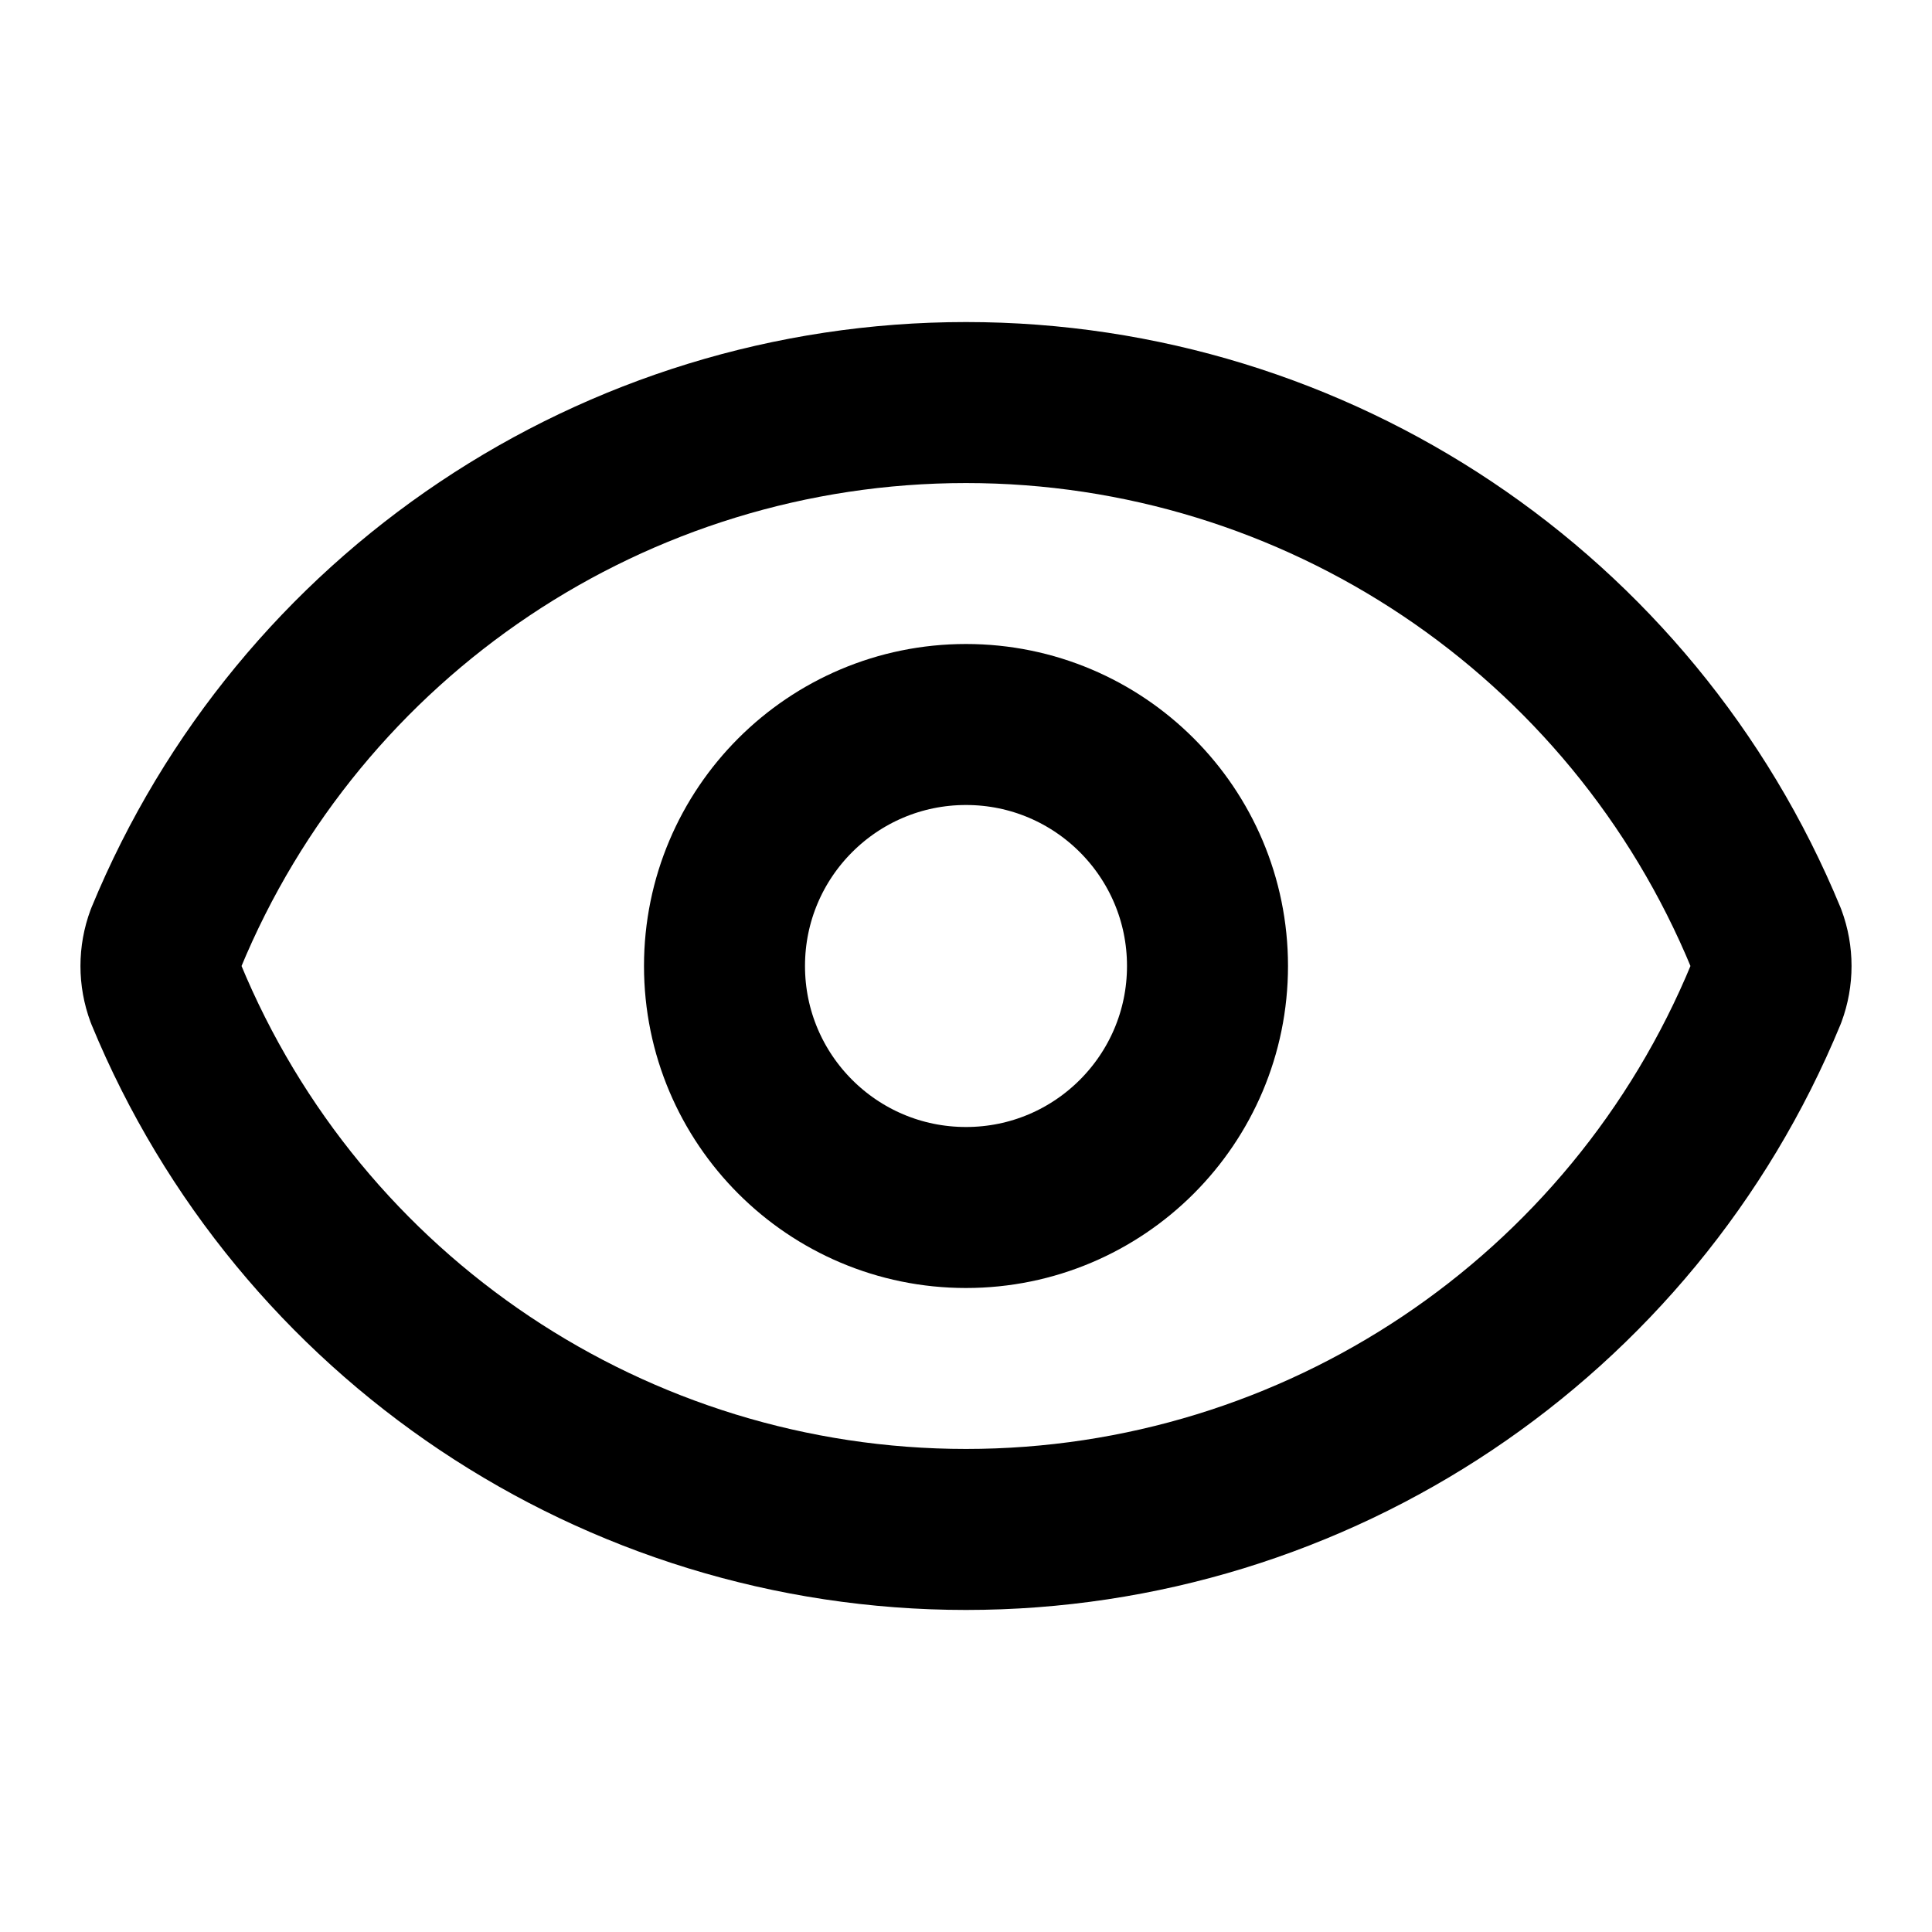
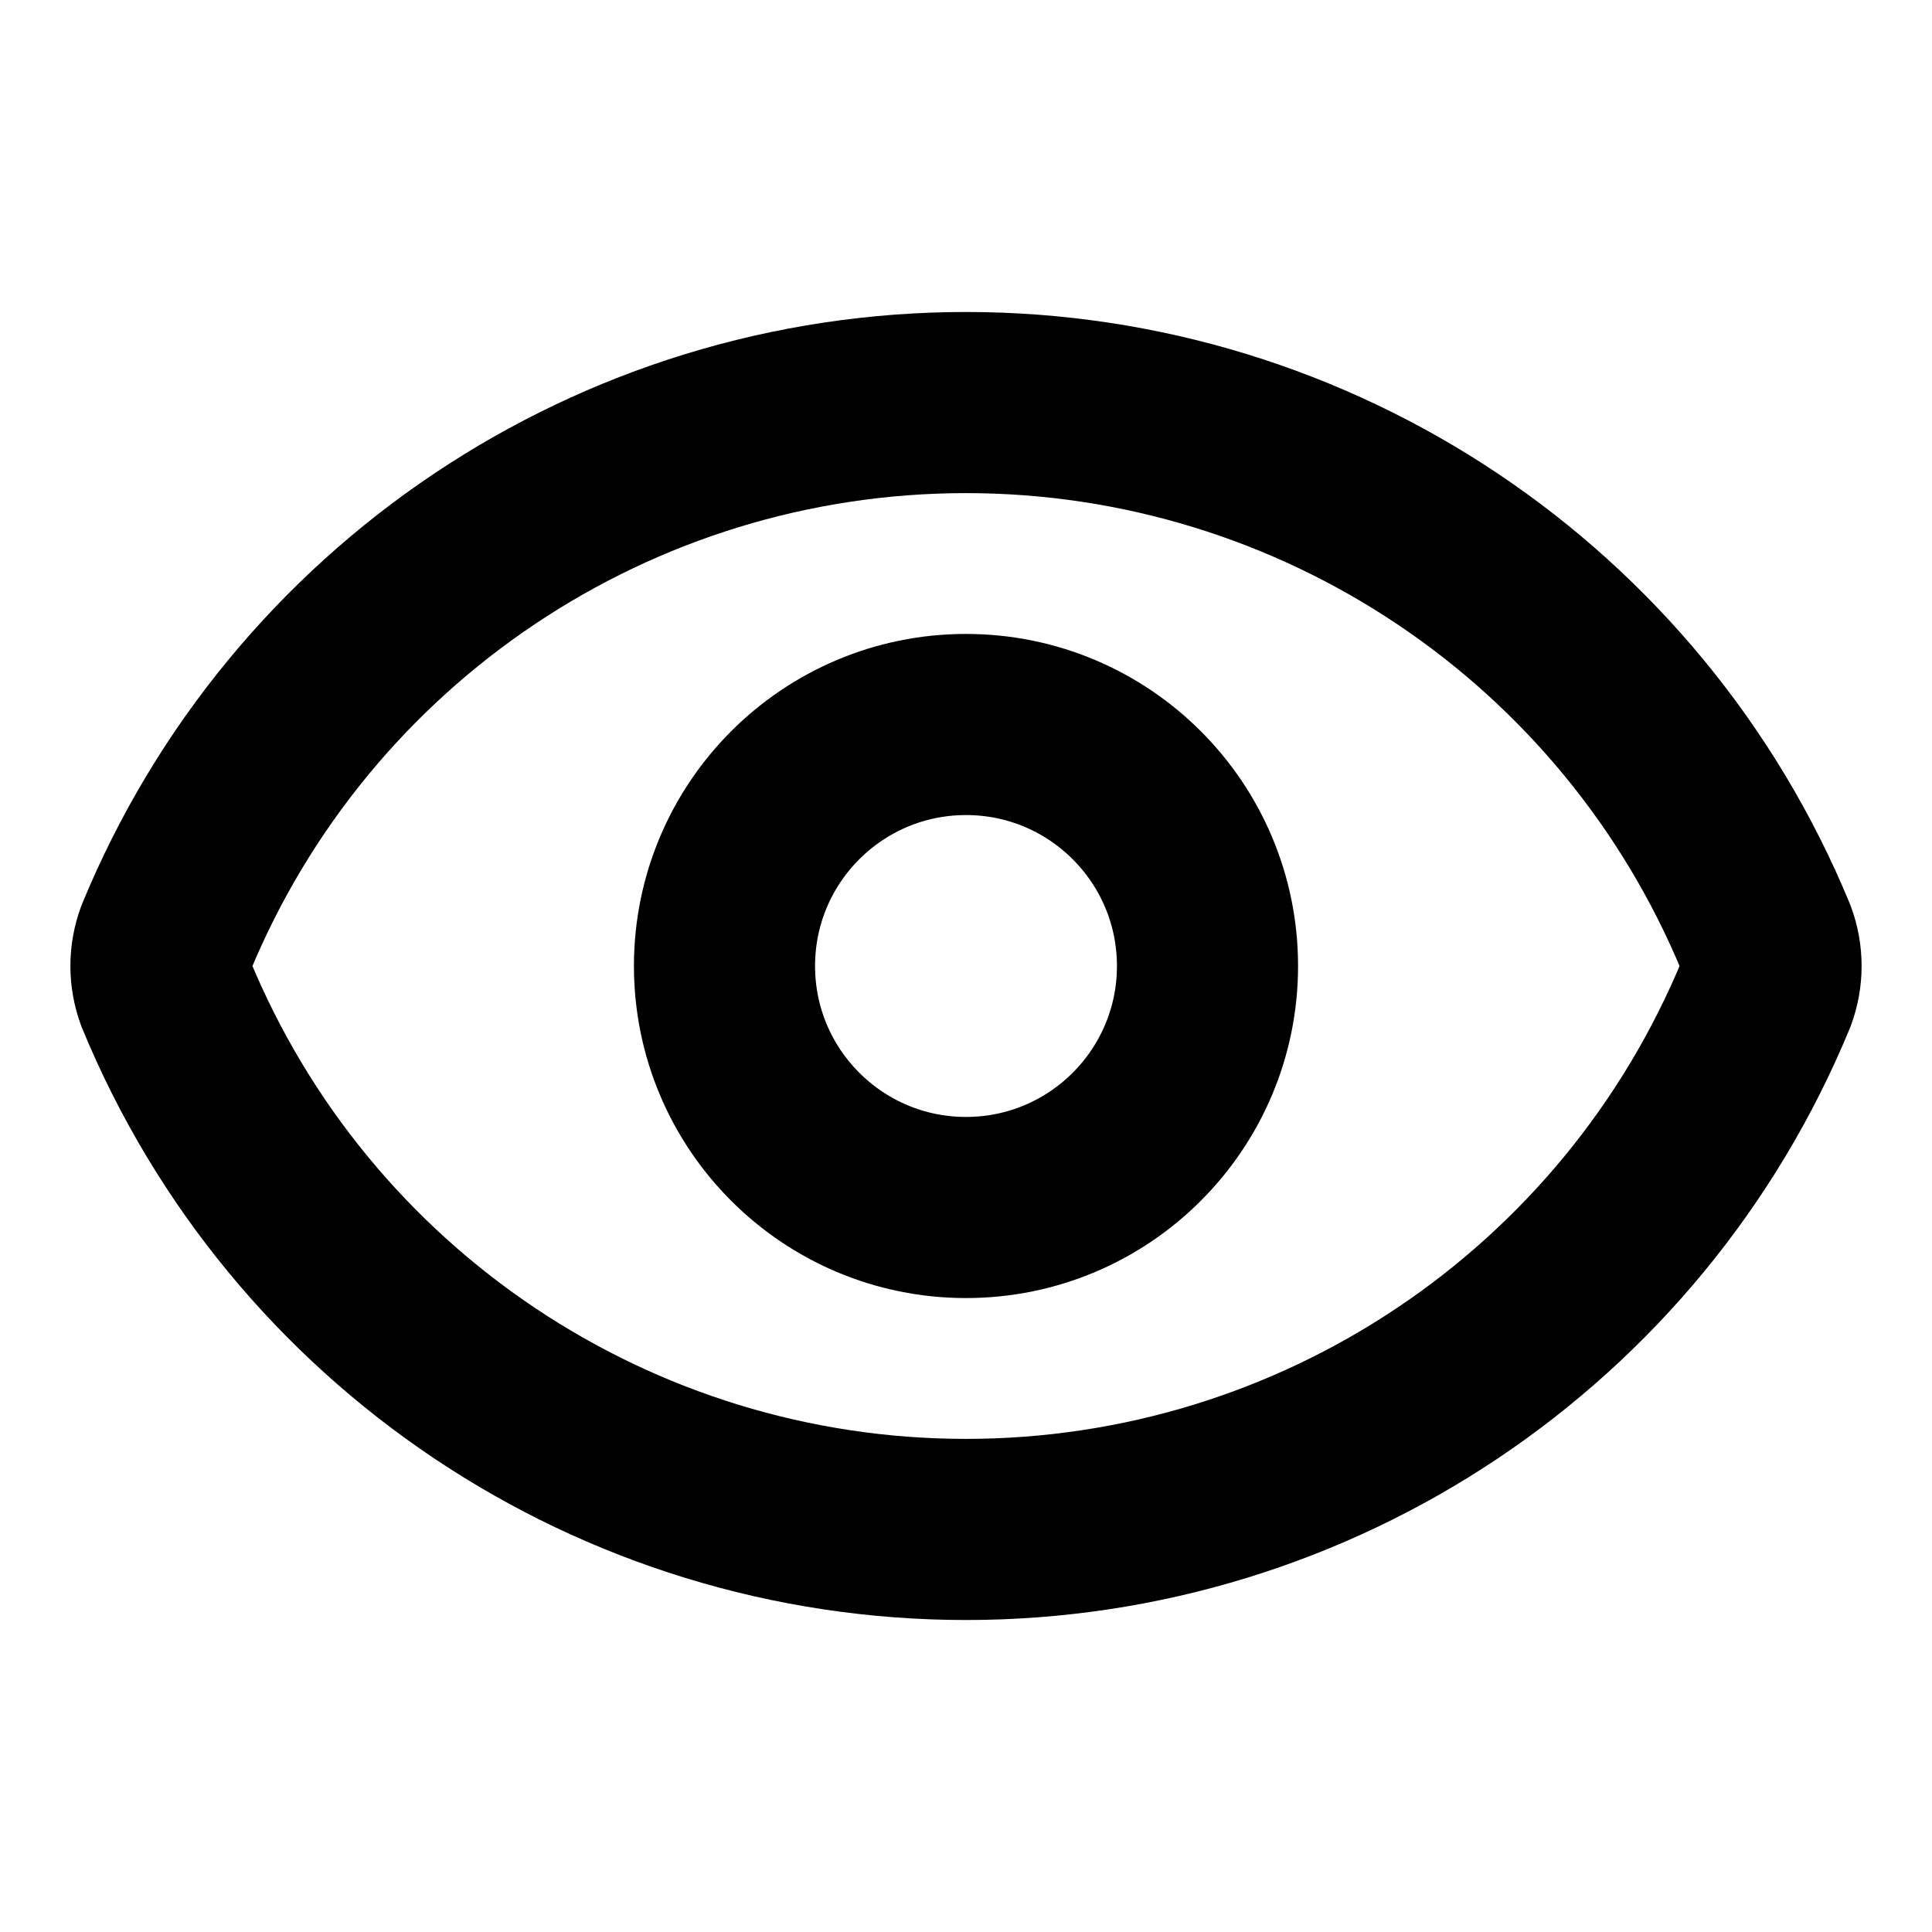
- <svg xmlns="http://www.w3.org/2000/svg" width="24" height="24" viewBox="0 0 24 24" fill="none" stroke="currentColor" stroke-width="2" stroke-linecap="round" stroke-linejoin="round">
+ <svg xmlns="http://www.w3.org/2000/svg" width="24" height="24" viewBox="0 0 24 24" fill="none" stroke="currentColor" stroke-width="2.25" stroke-linecap="round" stroke-linejoin="round">
  <path d="M2.062 12.348a1 1 0 0 1 0-.696 10.75 10.75 0 0 1 19.876 0 1 1 0 0 1 0 .696 10.75 10.75 0 0 1-19.876 0" />
  <circle cx="12" cy="12" r="3" />
</svg>
